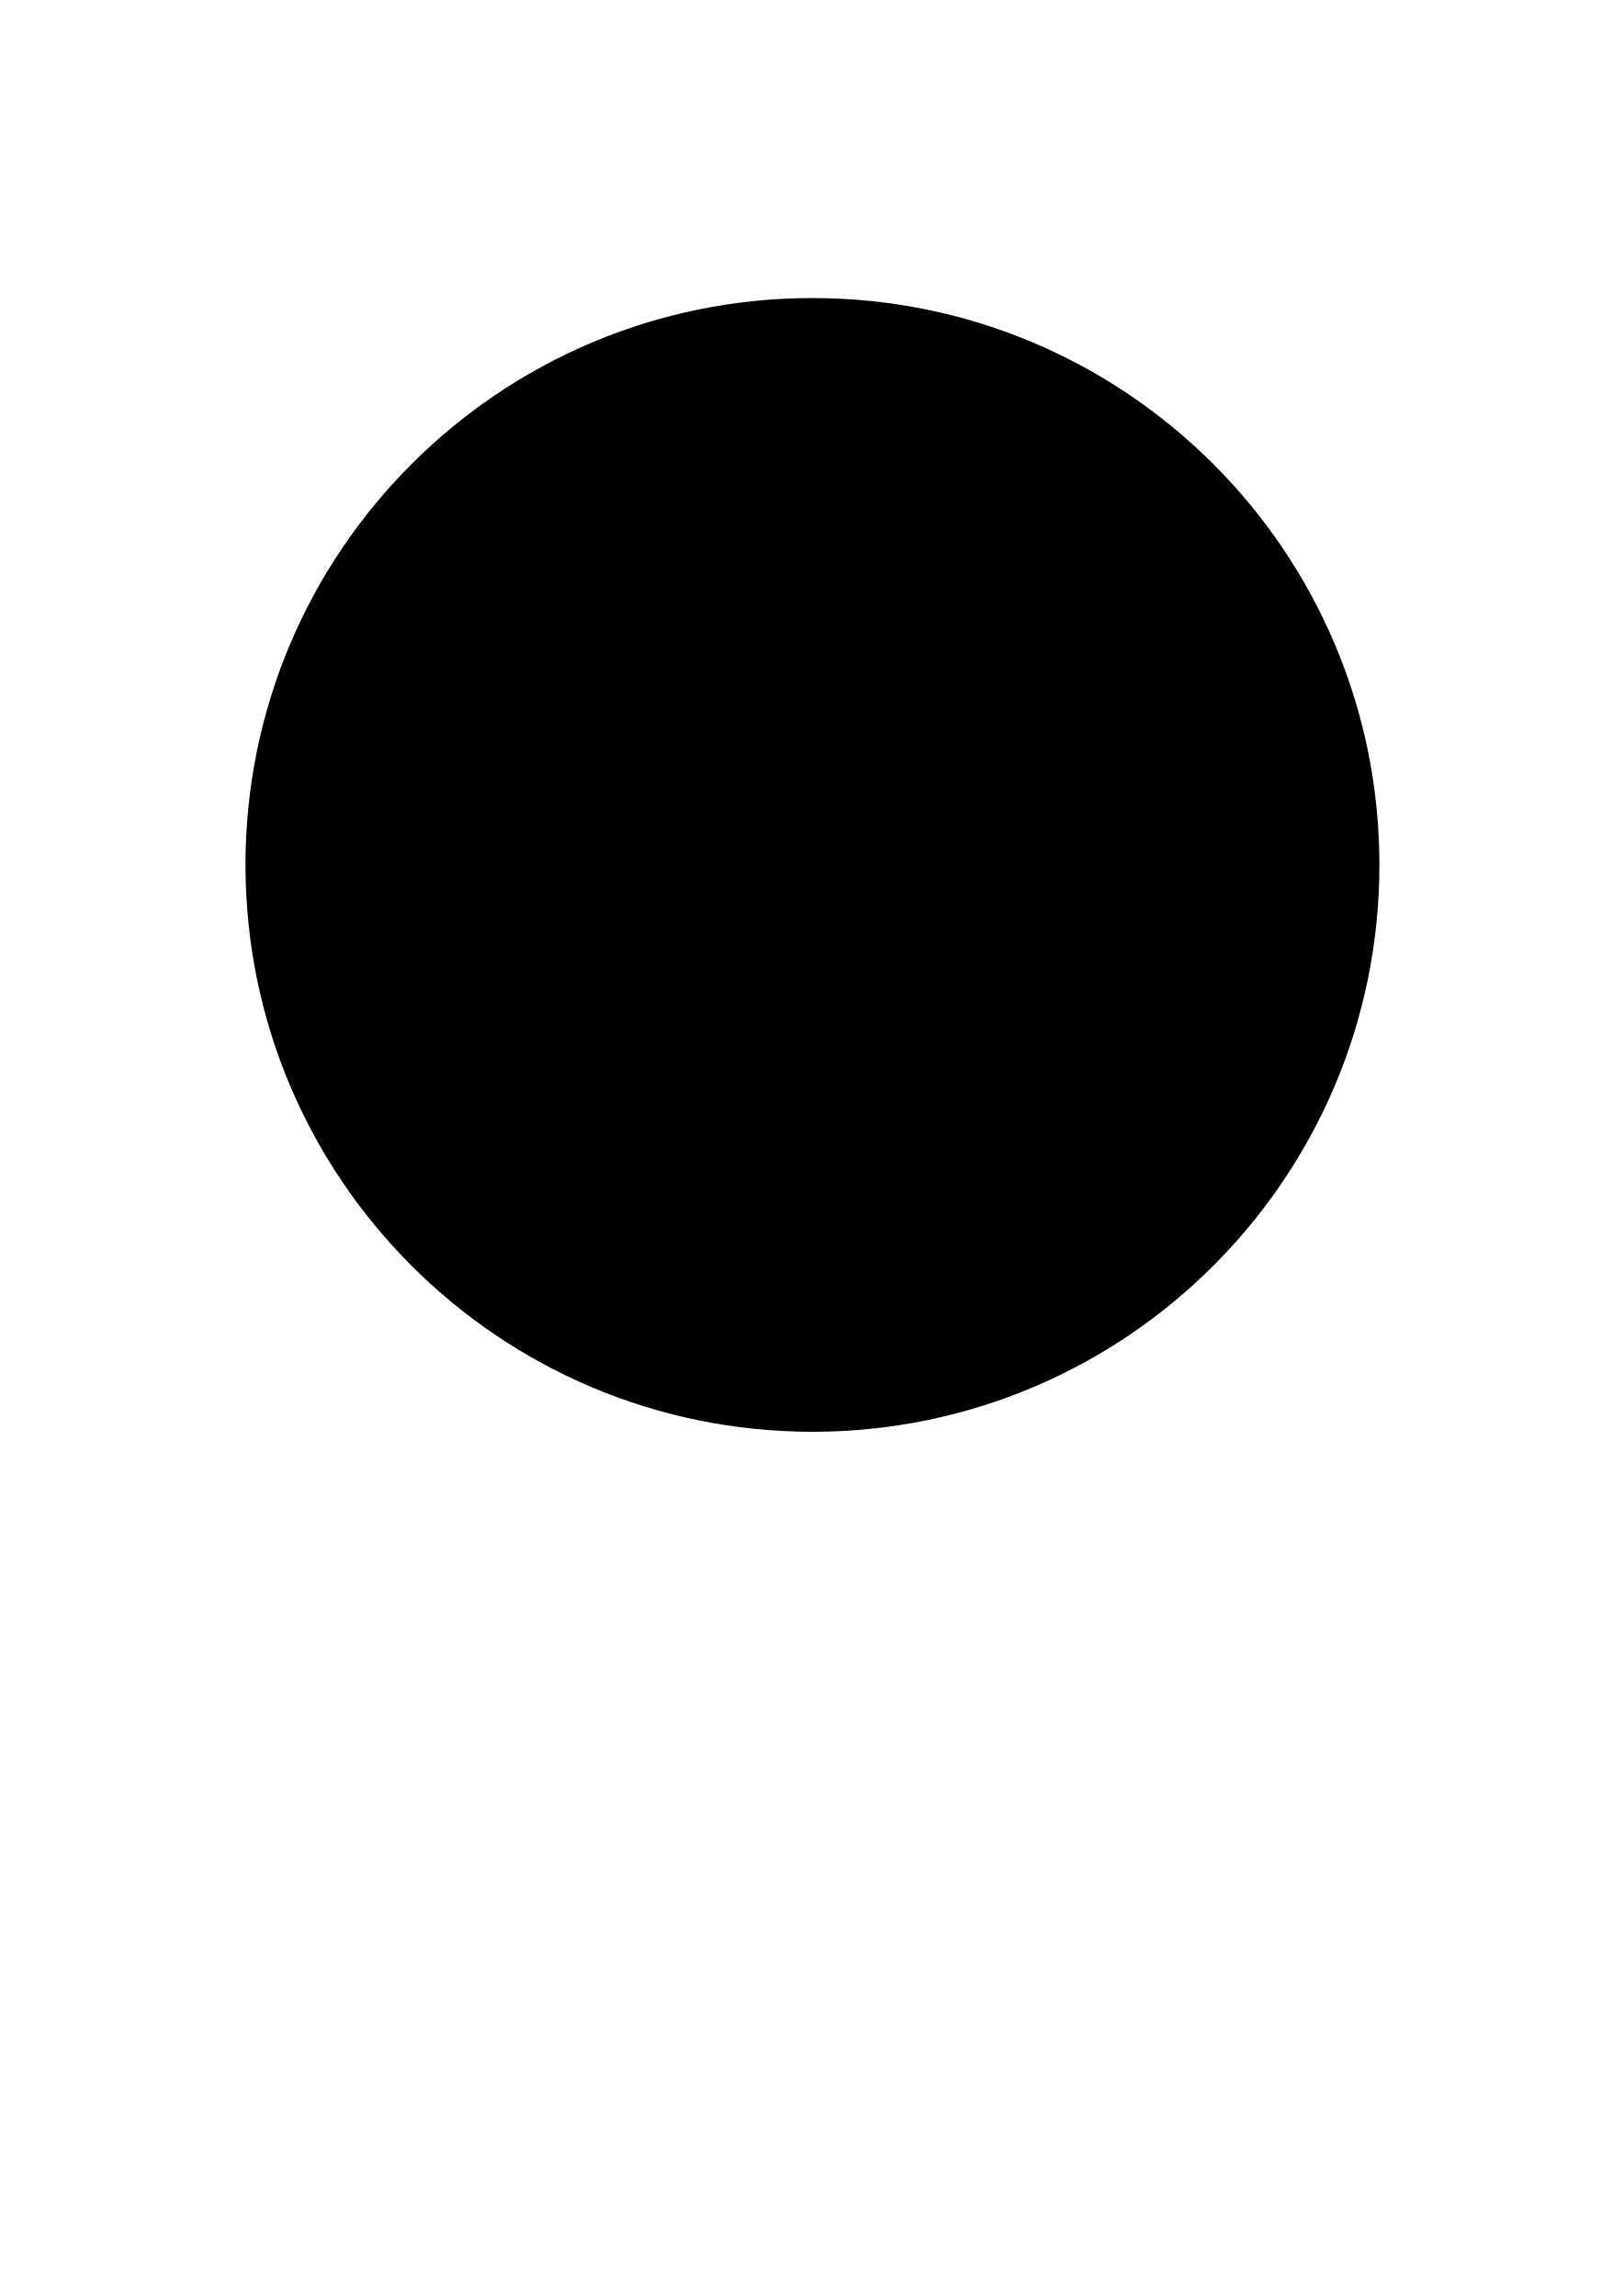
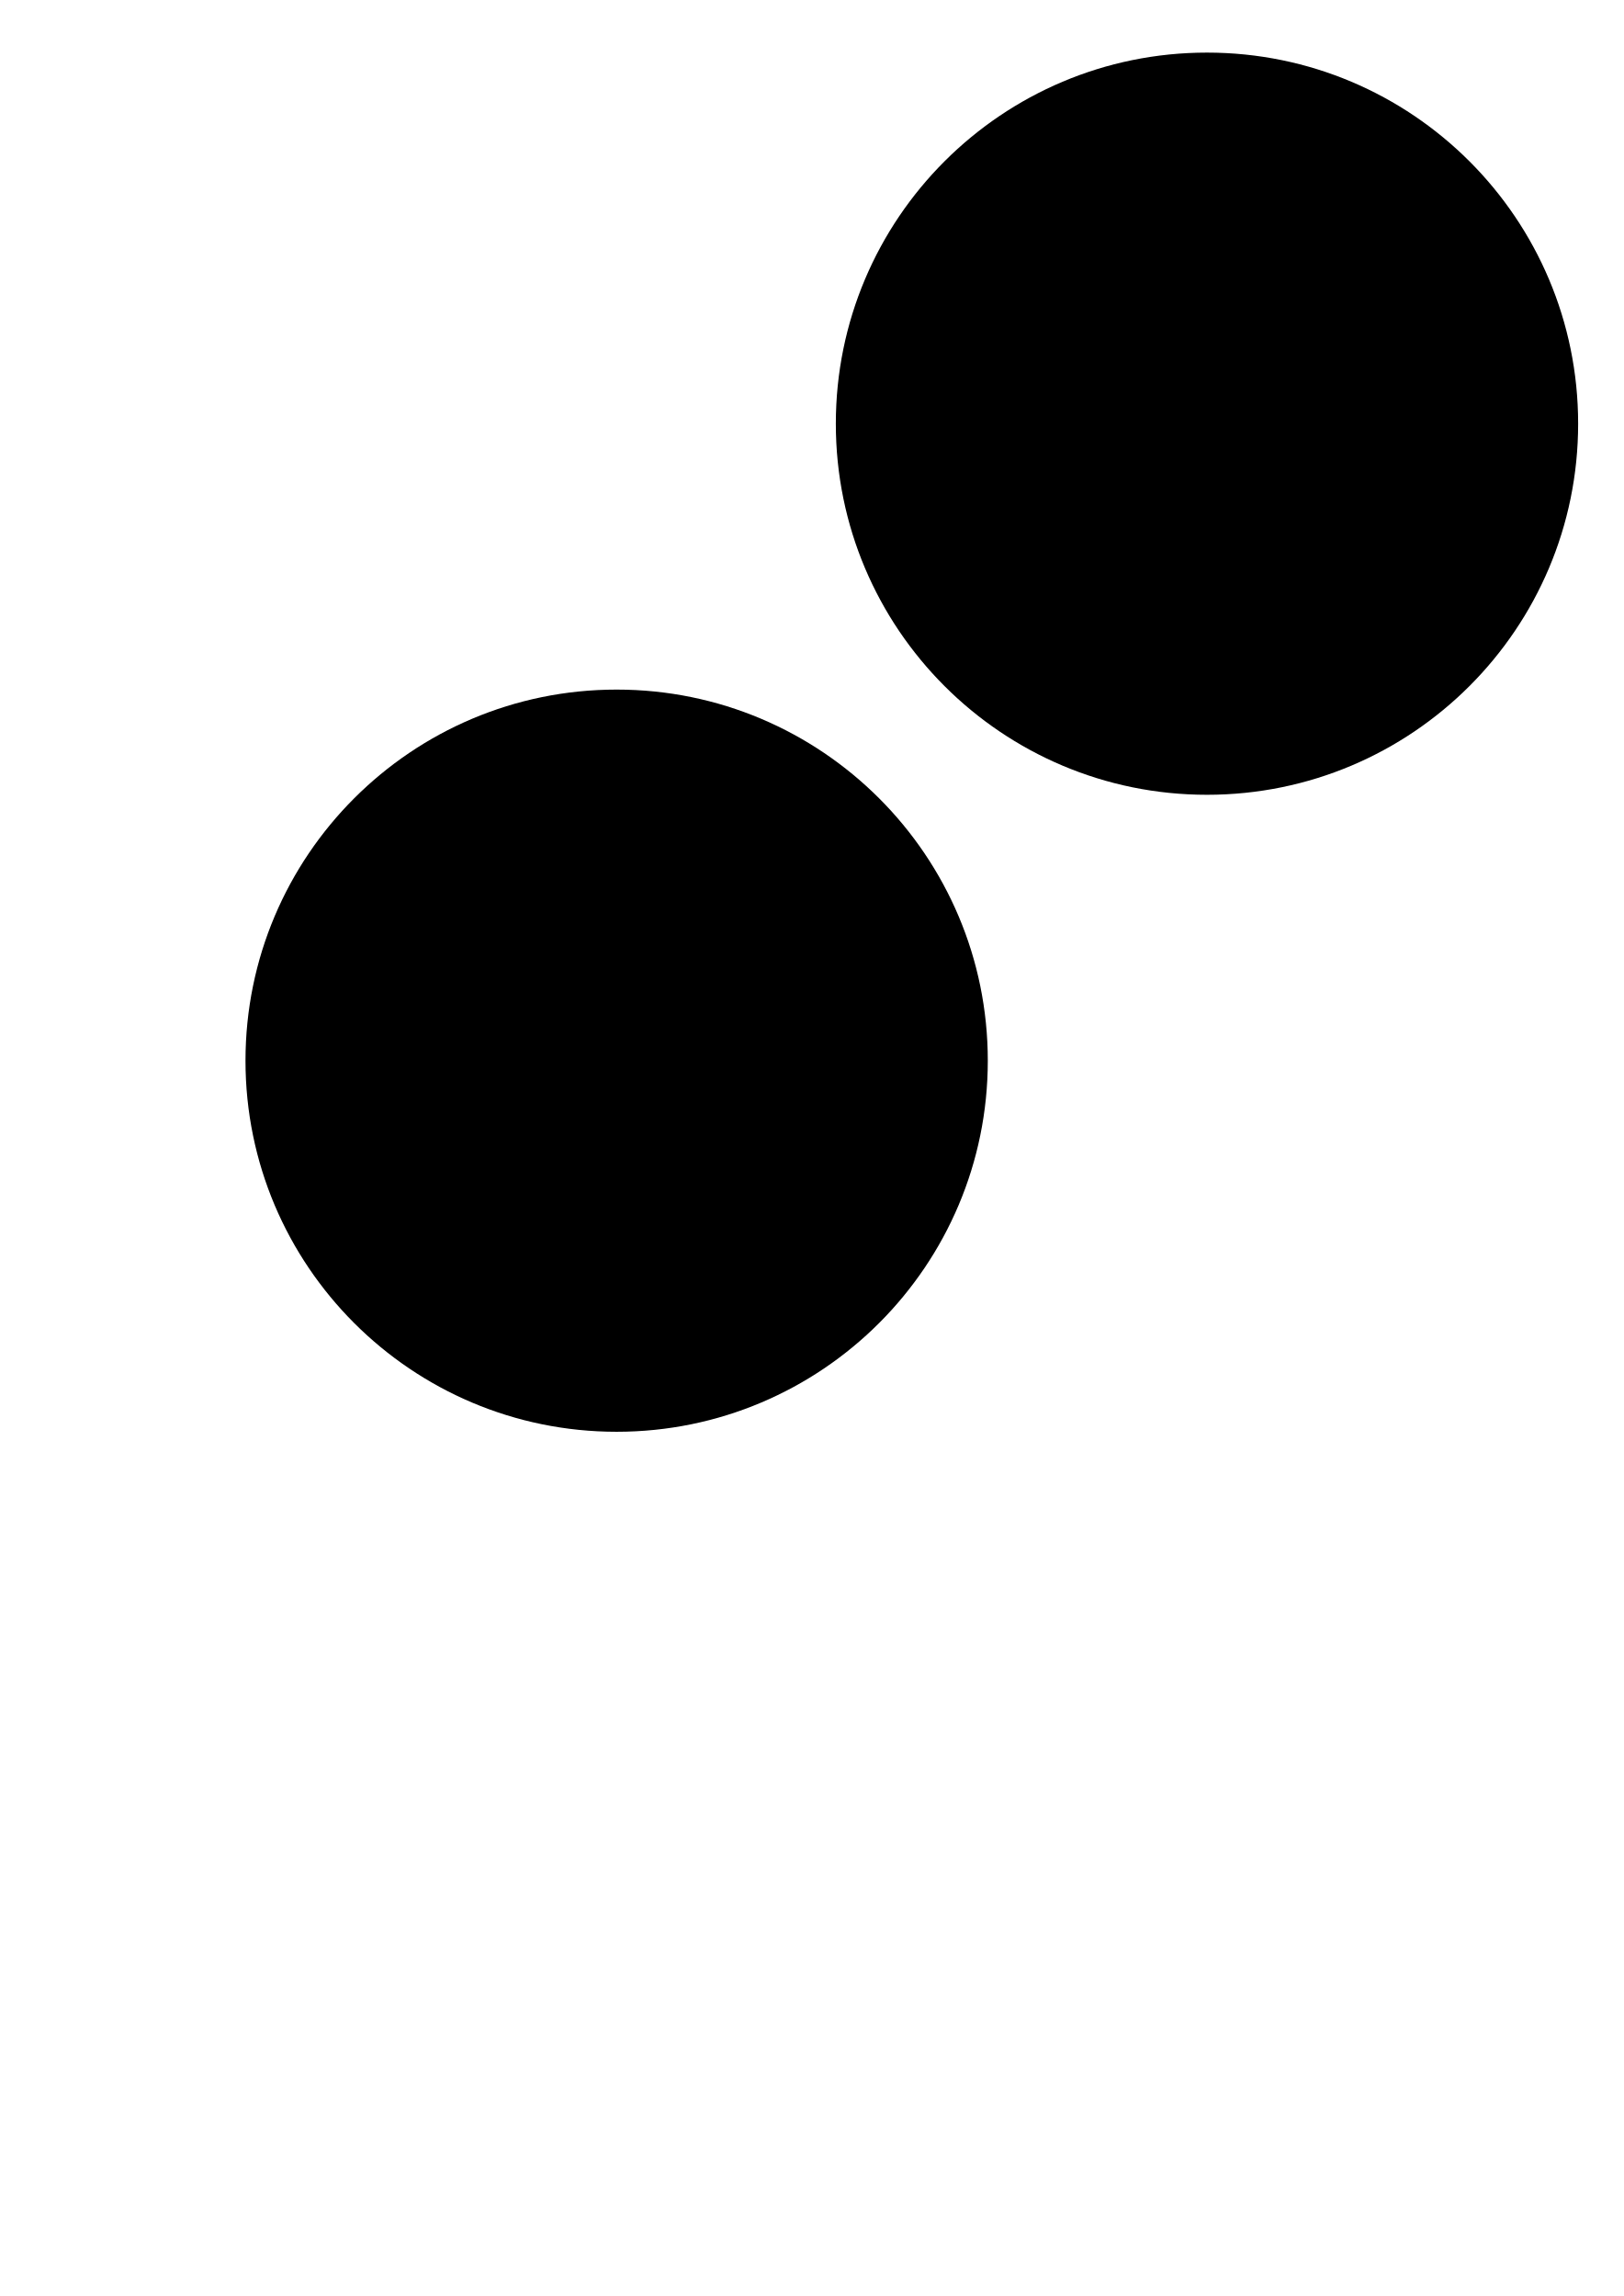
<svg xmlns="http://www.w3.org/2000/svg" width="210mm" height="297mm" viewBox="0 0 210 297" version="1.1" id="svg146">
  <defs id="defs140" />
  <g id="layer1">
-     <circle style="fill:#000000;stroke-width:1.065;stroke-linecap:round;stroke-linejoin:round" id="path148" cx="105.077" cy="111.881" r="73.327" />
+     <circle style="fill:#000000;stroke-width:0.697;stroke-linecap:round;stroke-linejoin:round" id="path148" cx="79.753" cy="137.205" r="48.003" />
+     <circle style="fill:#000000;stroke-width:0.697;stroke-linecap:round;stroke-linejoin:round" id="circle168" cx="156.104" cy="54.807" r="48.003" />
  </g>
</svg>
